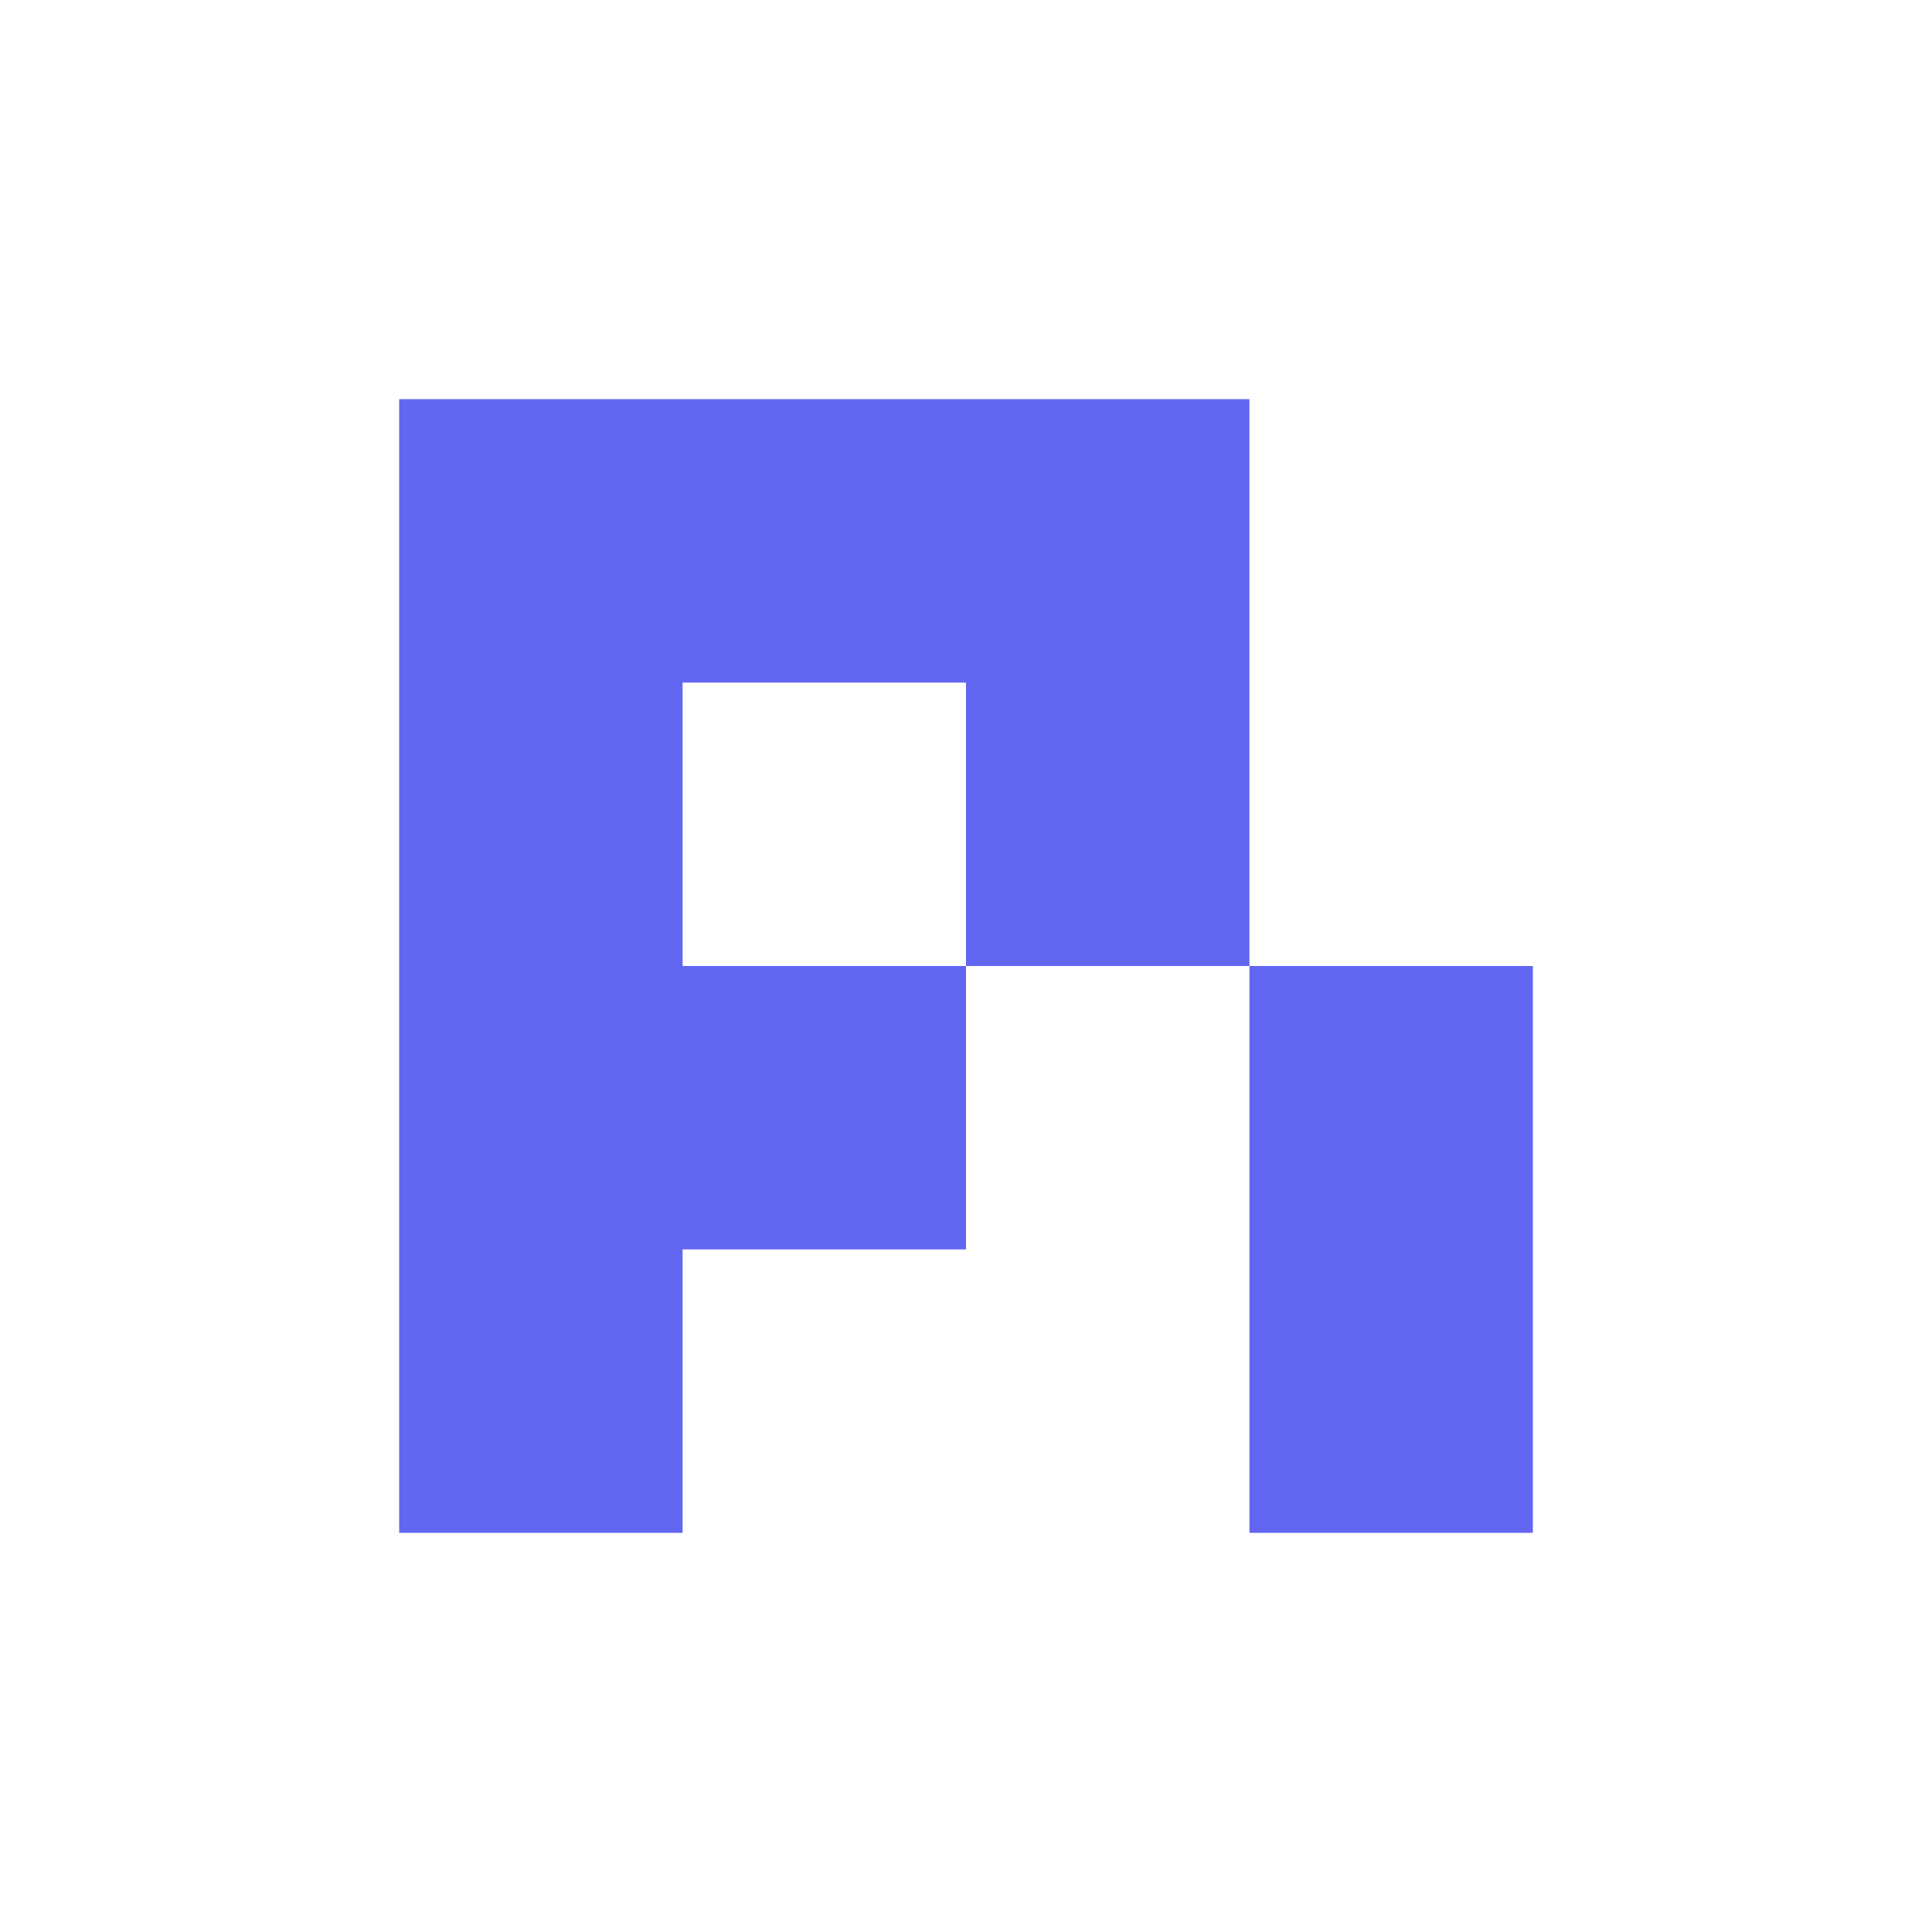
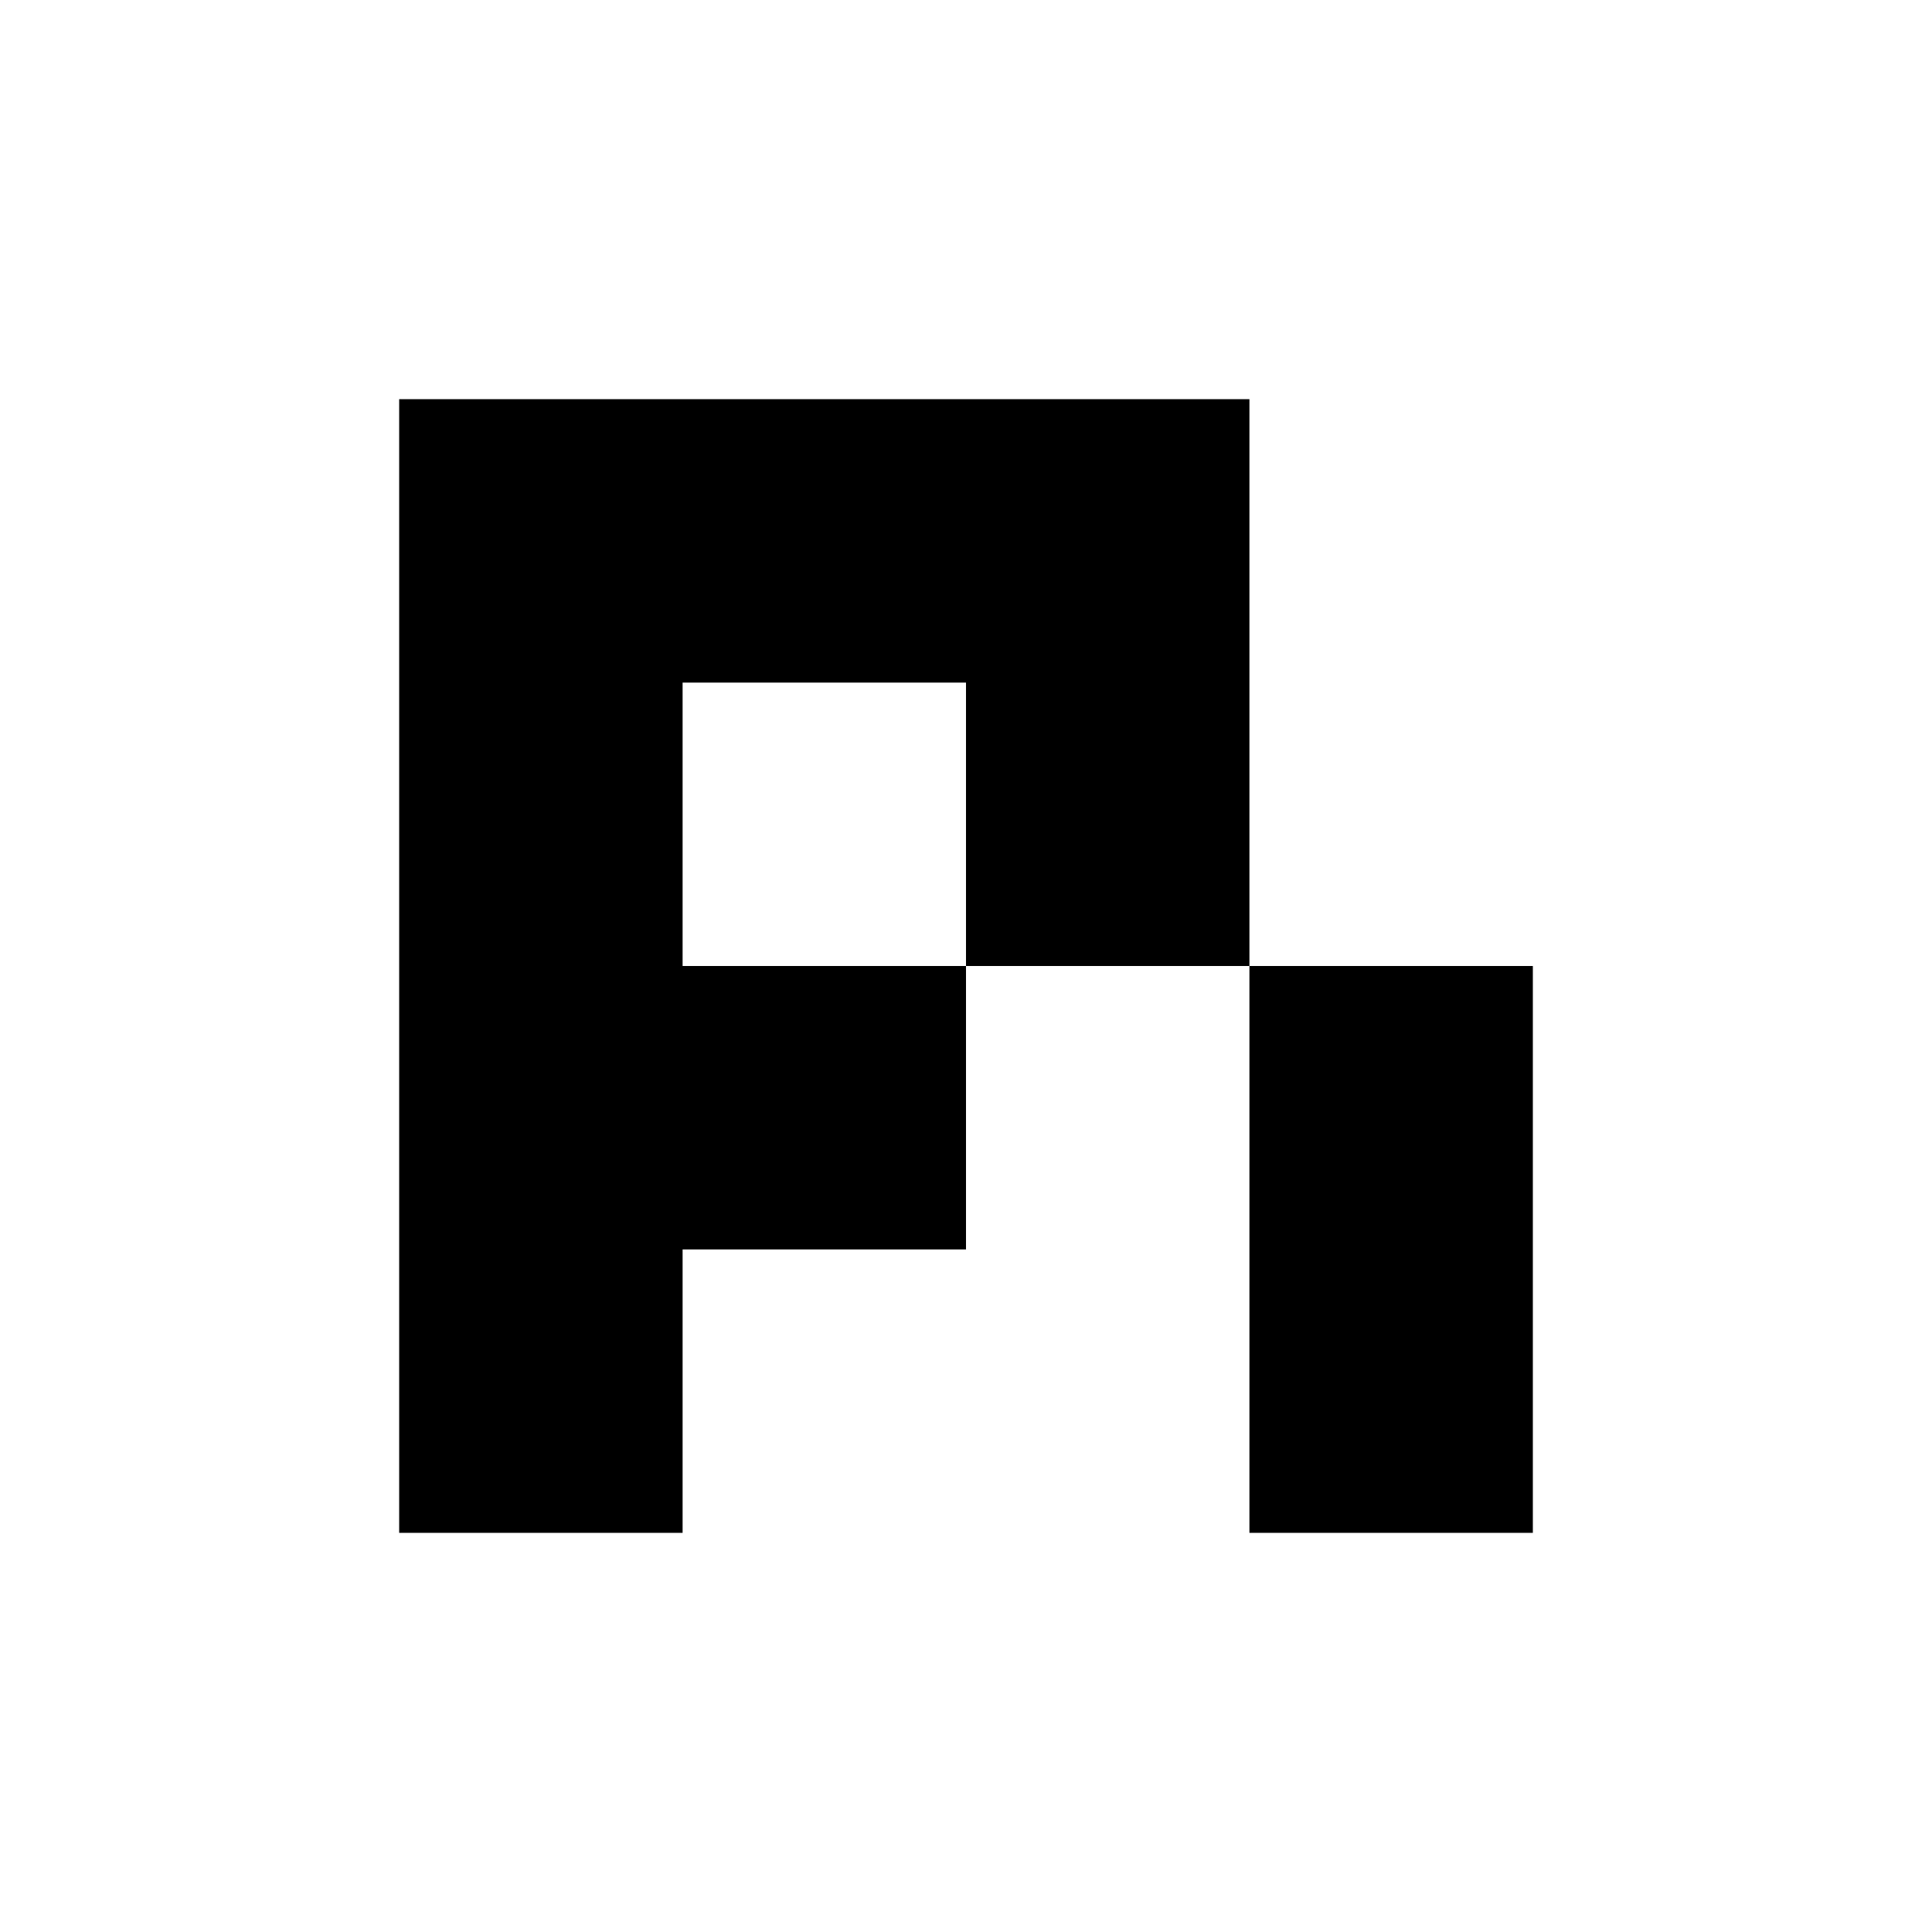
<svg xmlns="http://www.w3.org/2000/svg" viewBox="0 0 800 800" width="256" height="256">
-   <path fill="#6366F1" fill-rule="evenodd" d="M165.29 165.29H517.36V400H400V517.36H282.65V634.72H165.29ZM282.65 282.65V400H400V282.65Z" />
-   <path fill="#6366F1" d="M517.36 400H634.72V634.72H517.36Z" />
+   <path fill="#000" fill-rule="evenodd" d="M165.29 165.29H517.36V400H400V517.36H282.65V634.72H165.29ZM282.65 282.65V400H400V282.65Z" />
+   <path fill="#000" d="M517.36 400H634.72V634.72H517.36Z" />
</svg>
